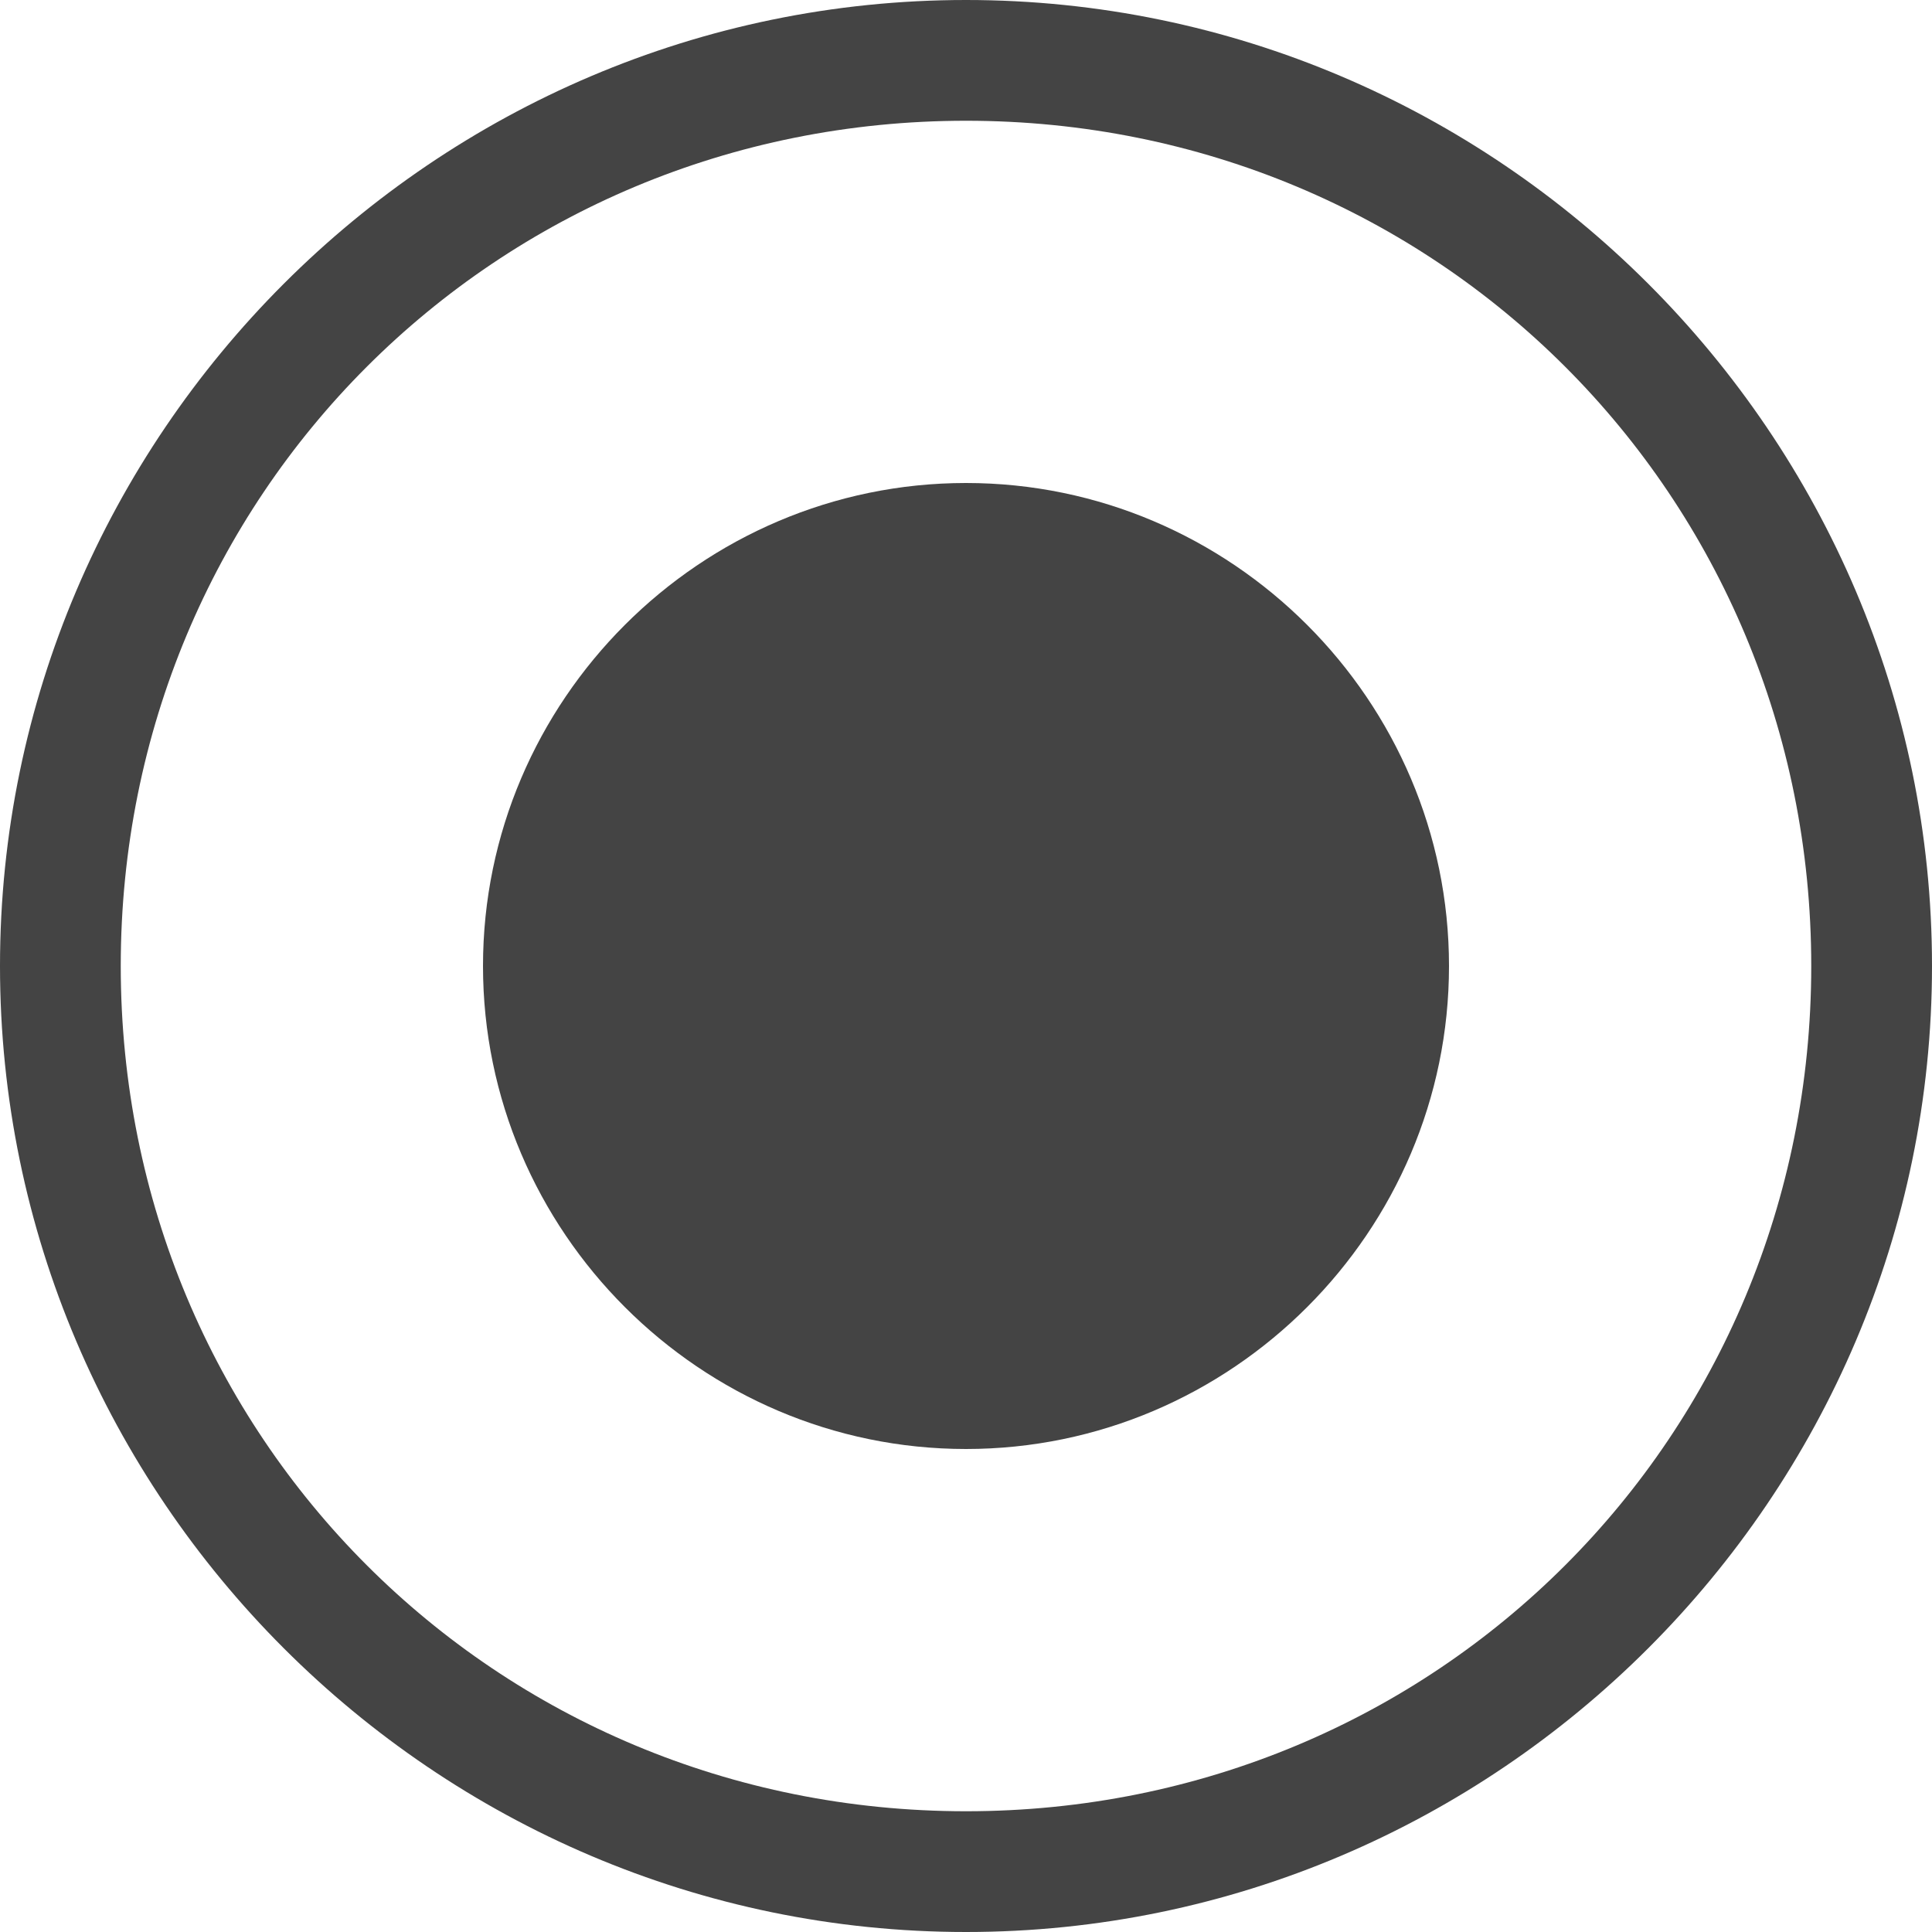
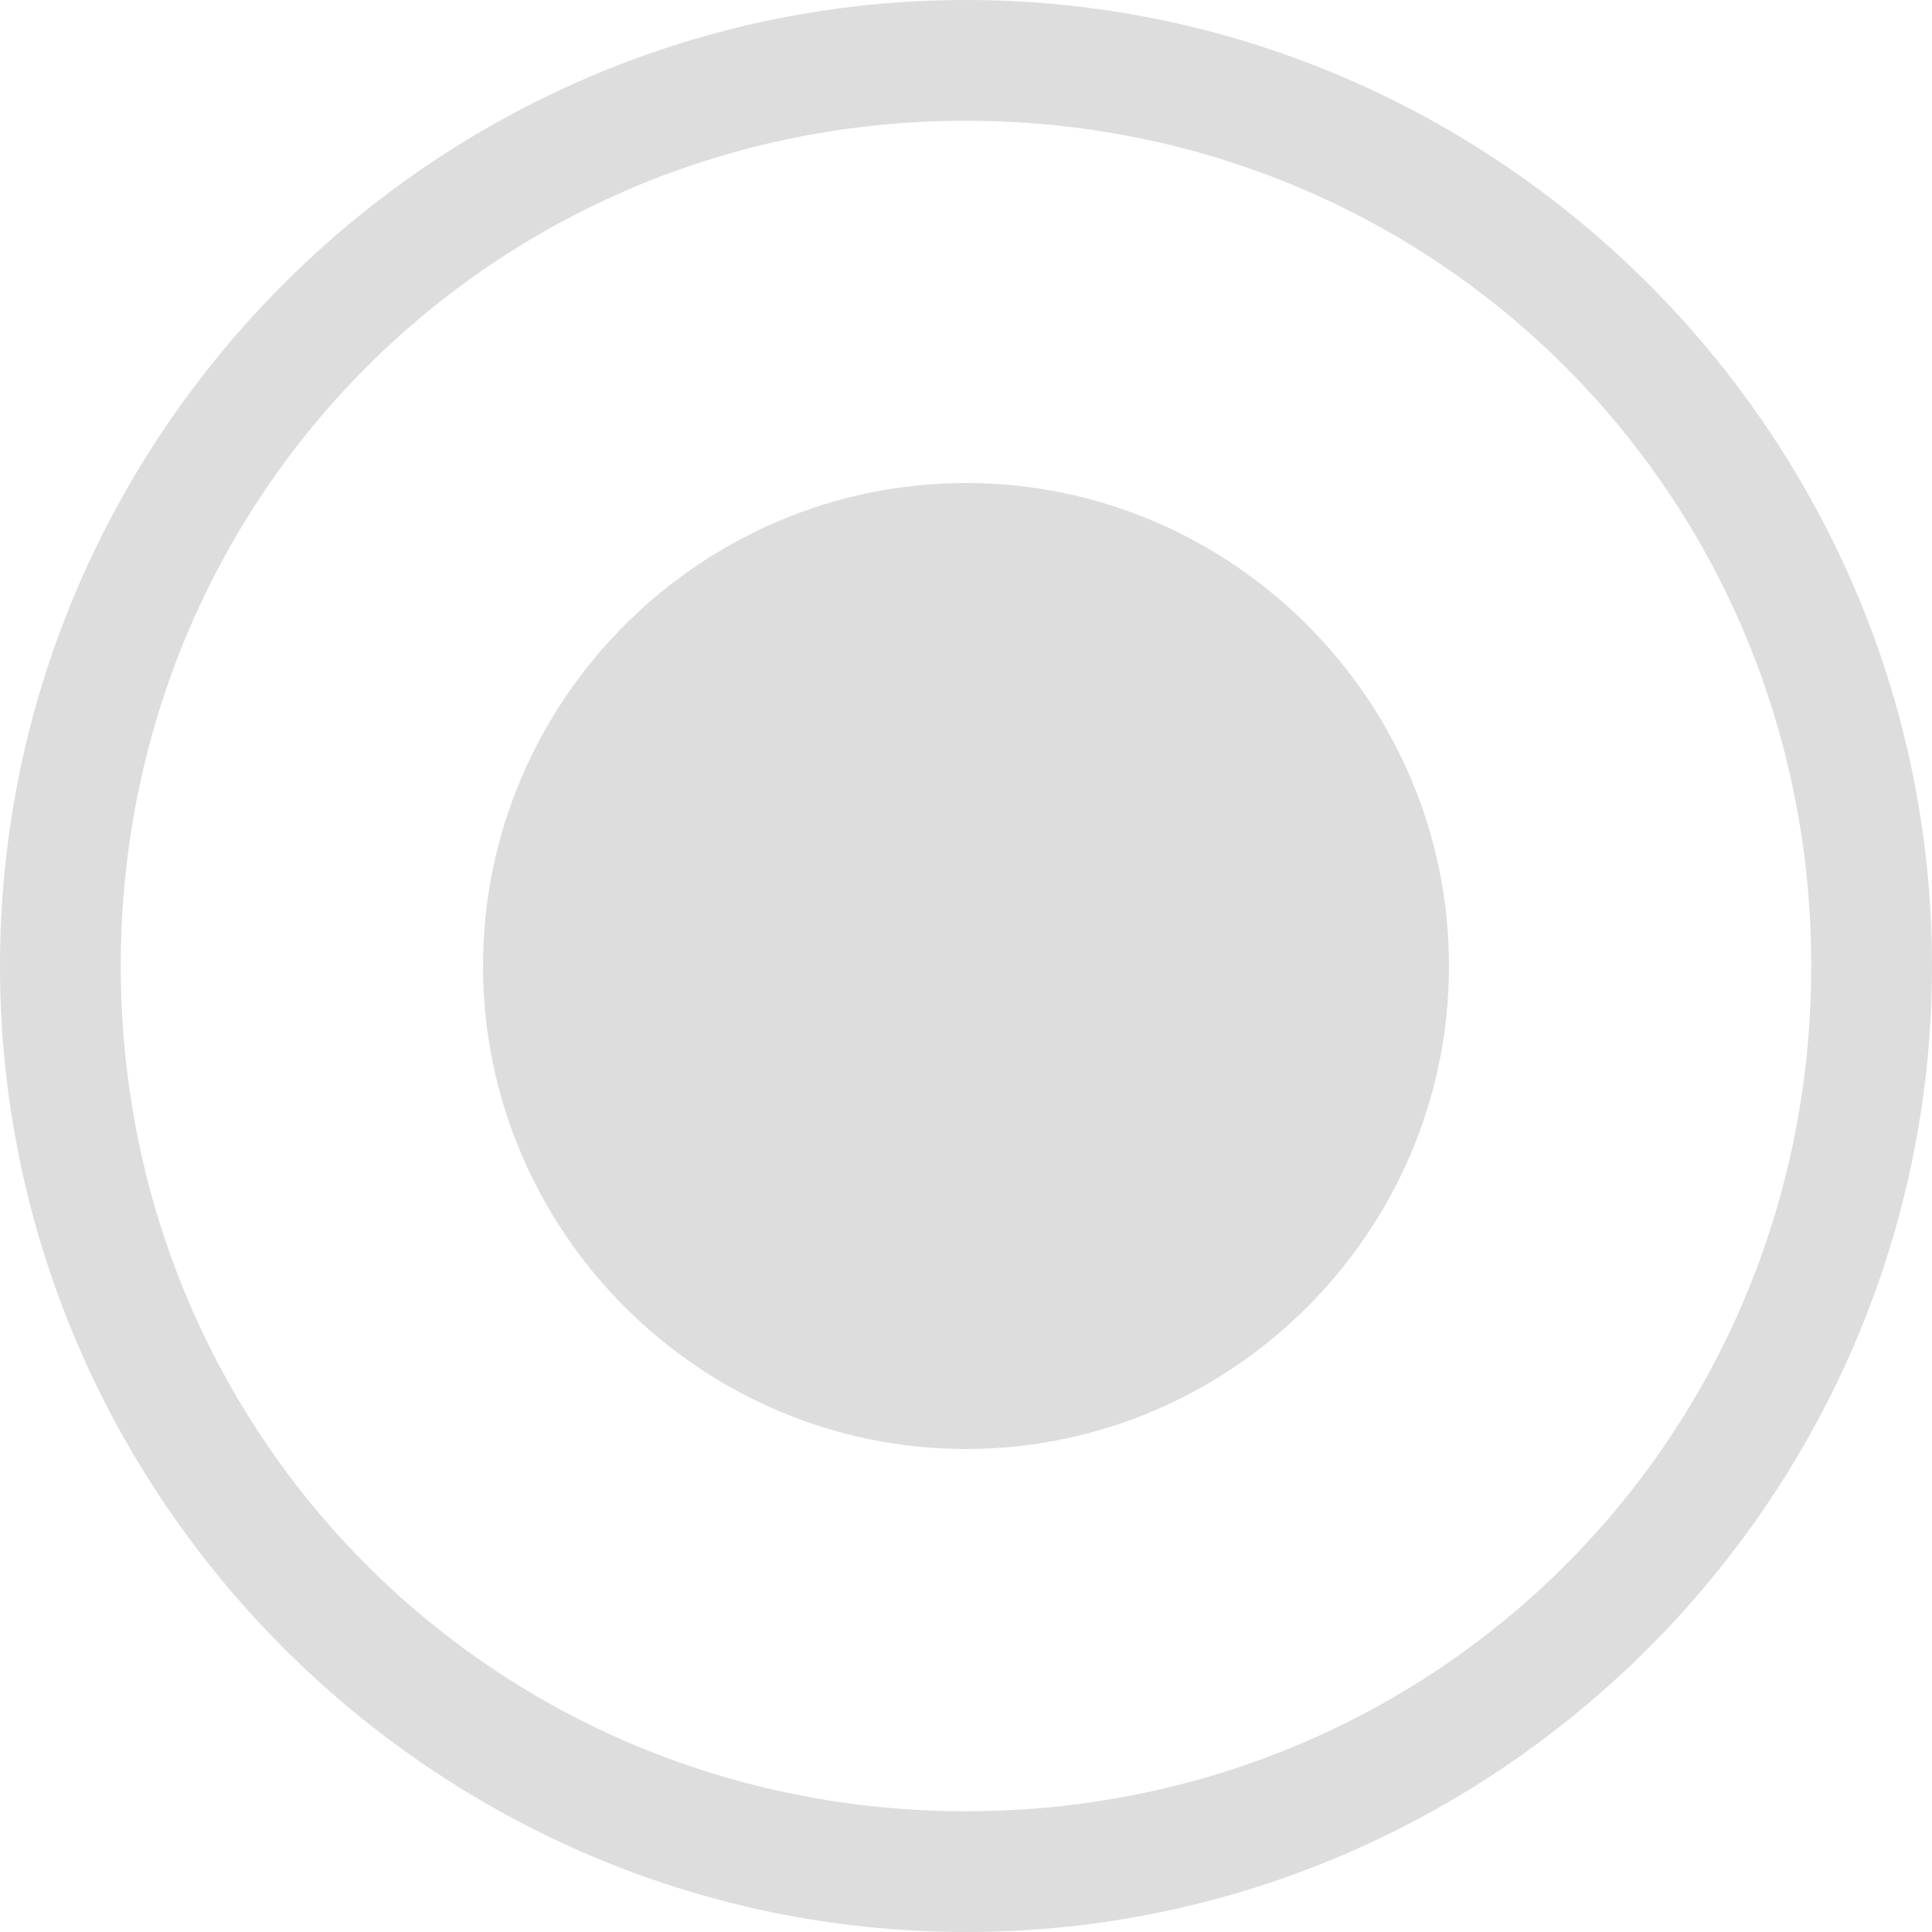
<svg xmlns="http://www.w3.org/2000/svg" version="1.1" width="16" height="16" viewBox="0 0 16 16">
-   <path fill="#444444" d="M8 4c-2.2 0-4 1.8-4 4s1.8 4 4 4 4-1.8 4-4-1.8-4-4-4z" />
-   <path fill="#444444" d="M8 1c3.9 0 7 3.1 7 7s-3.1 7-7 7-7-3.1-7-7 3.1-7 7-7zM8 0c-4.4 0-8 3.6-8 8s3.6 8 8 8 8-3.6 8-8-3.6-8-8-8v0z" />
+   <path fill="#dddddd" d="M8 4c-2.2 0-4 1.8-4 4s1.8 4 4 4 4-1.8 4-4-1.8-4-4-4z" />
+   <path fill="#dddddd" d="M8 1c3.9 0 7 3.1 7 7s-3.1 7-7 7-7-3.1-7-7 3.1-7 7-7zM8 0c-4.4 0-8 3.6-8 8s3.6 8 8 8 8-3.6 8-8-3.6-8-8-8v0z" />
</svg>
